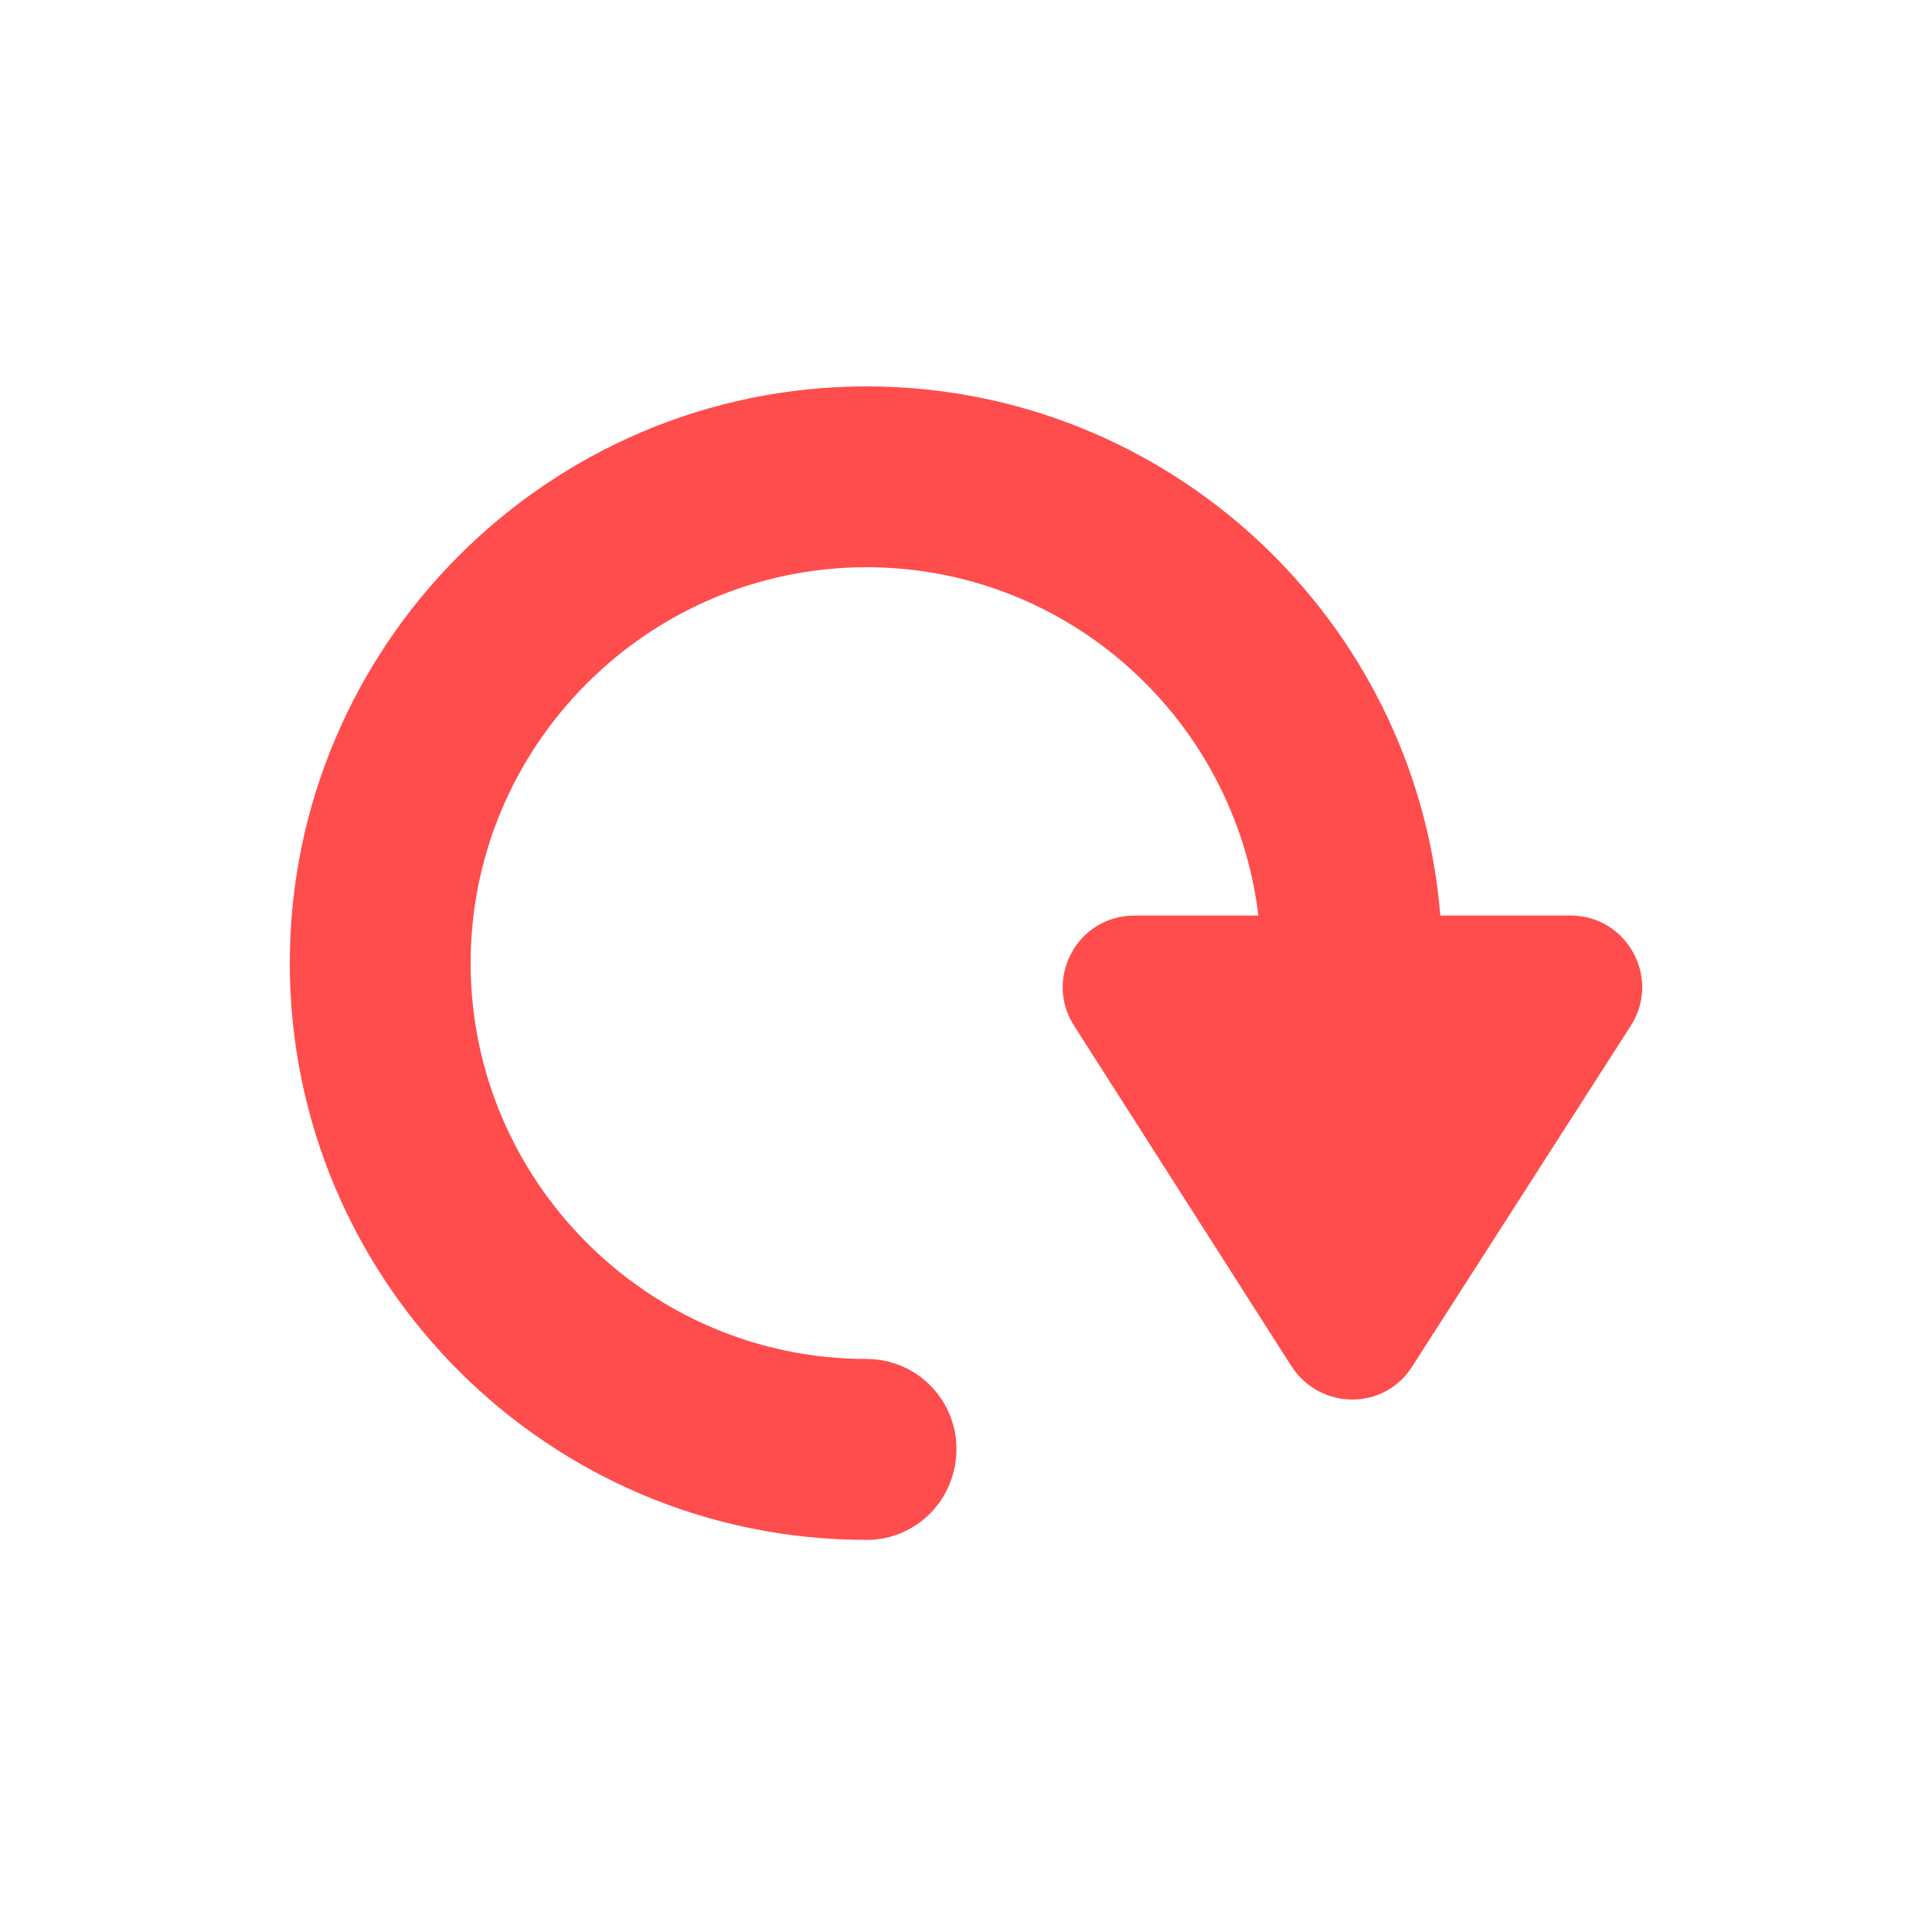
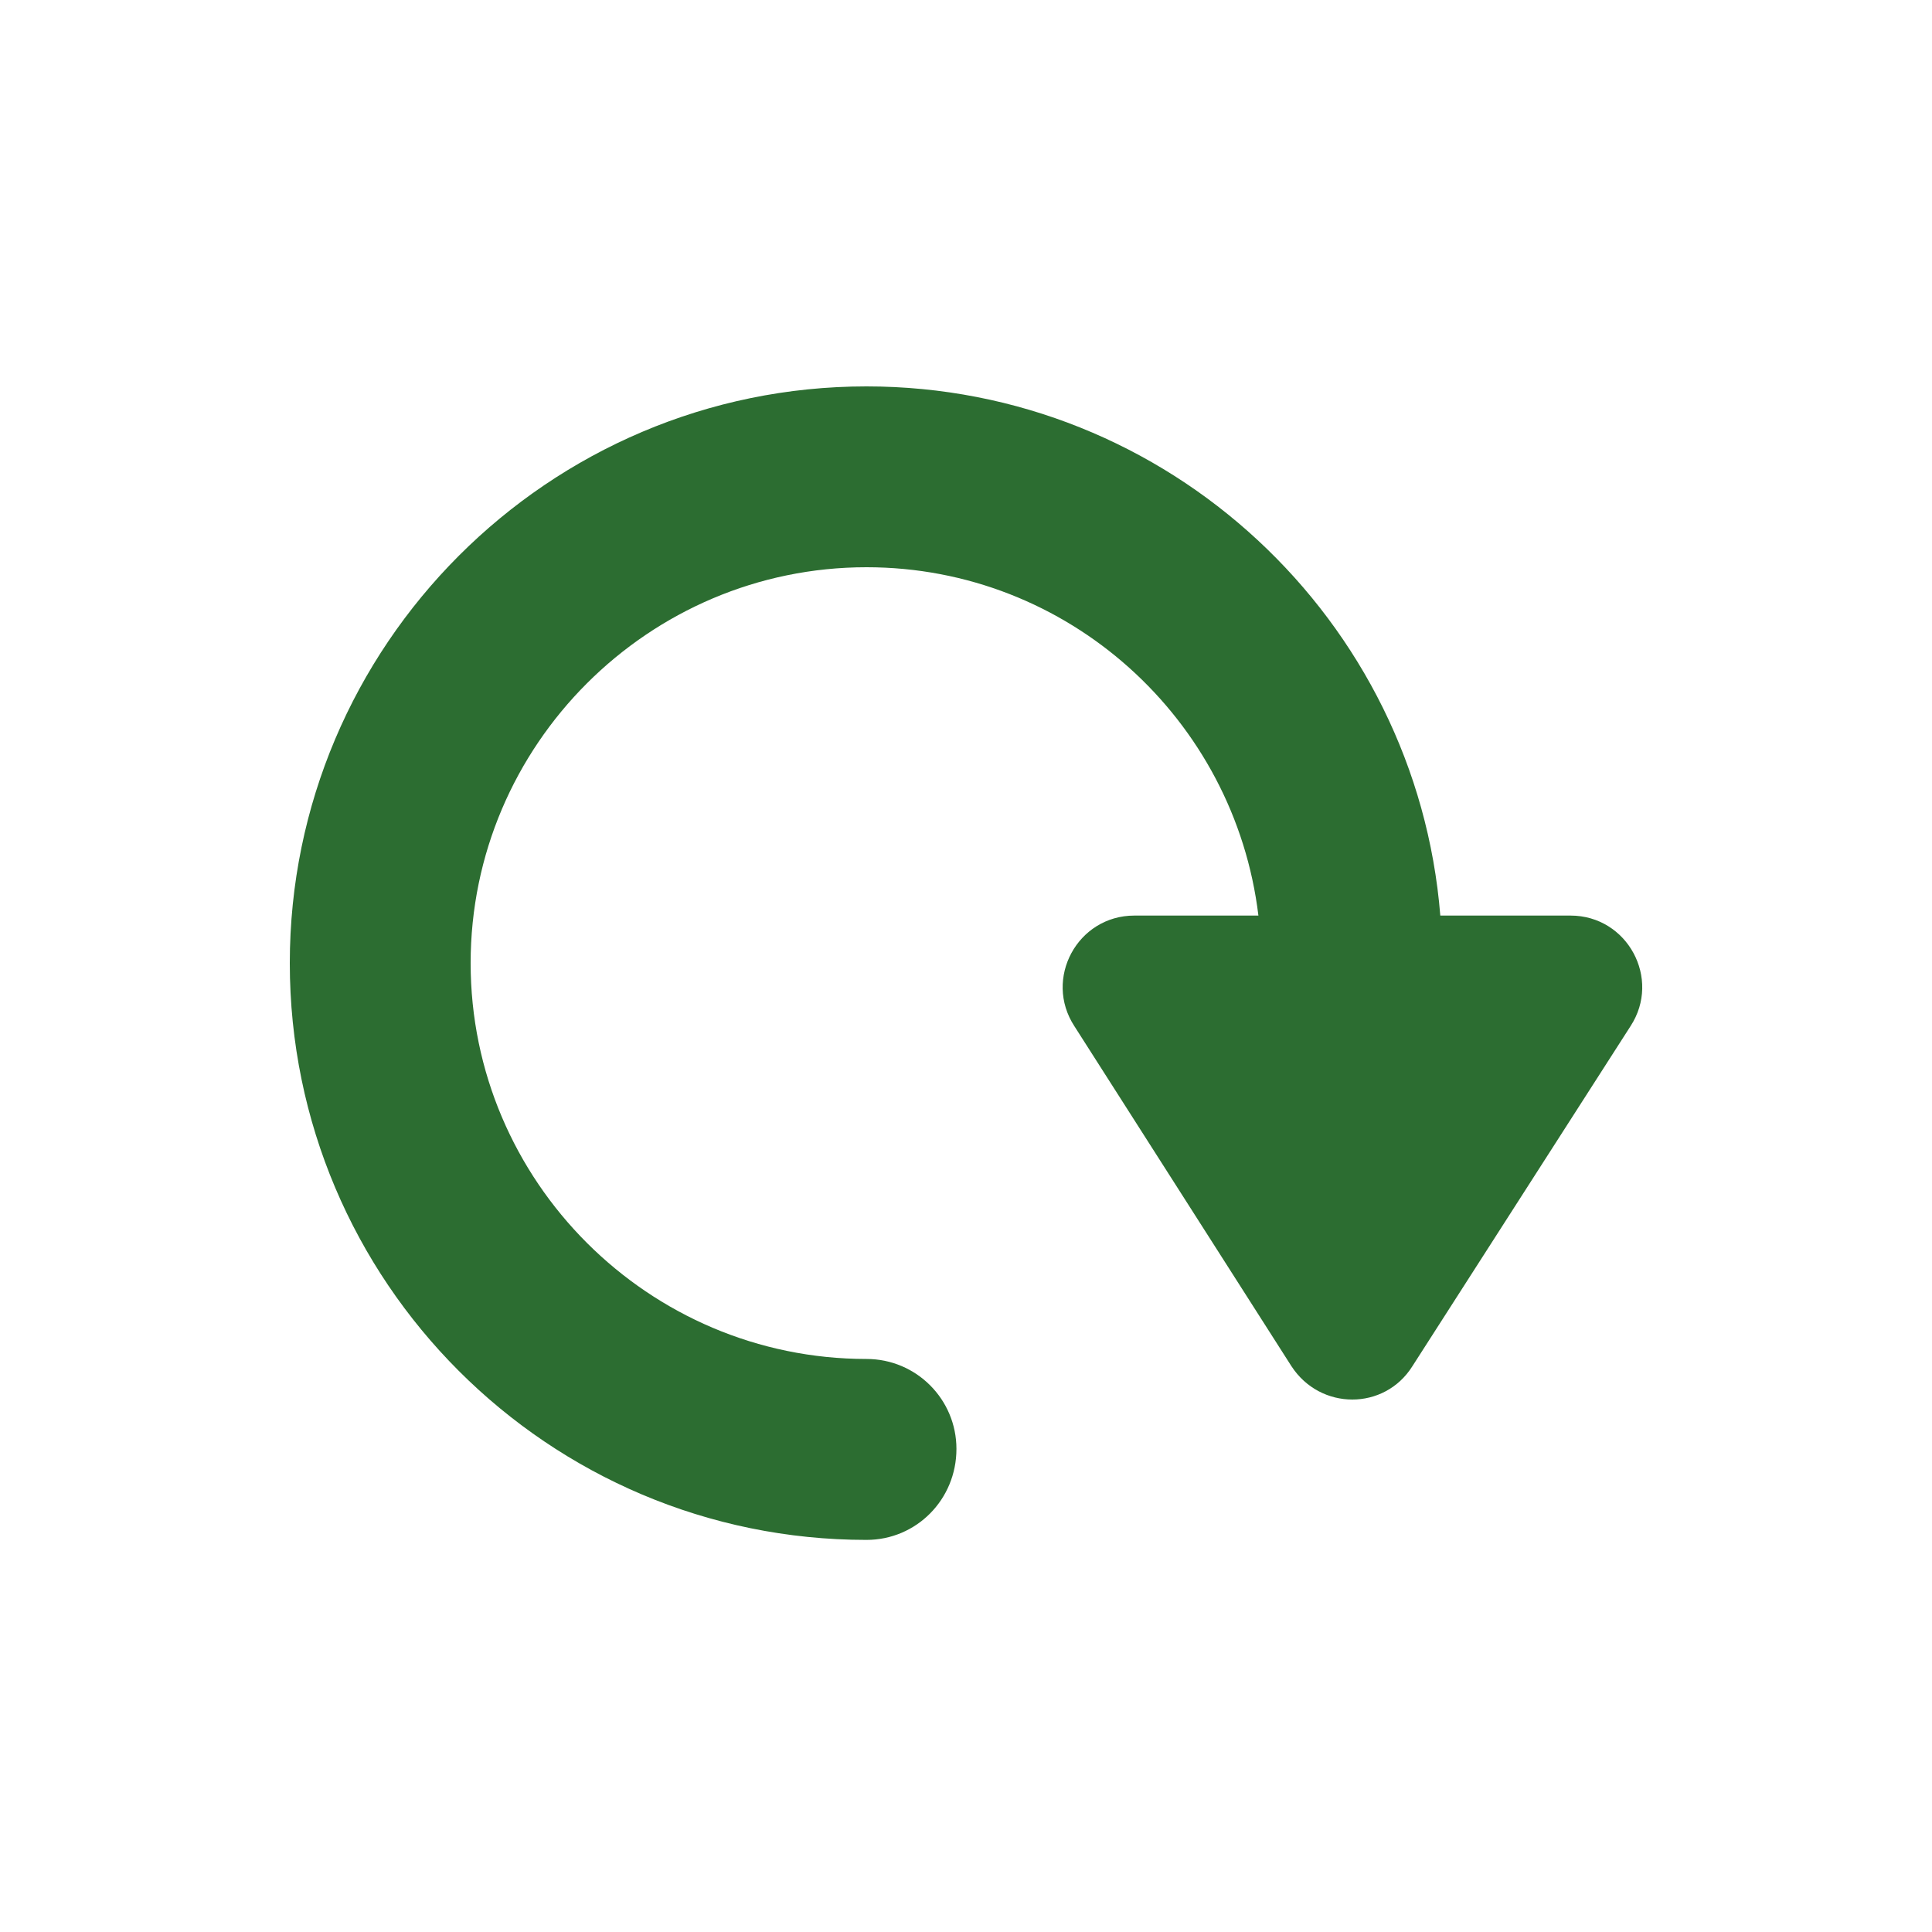
<svg xmlns="http://www.w3.org/2000/svg" width="20px" height="20px" viewBox="0 0 20 20" version="1.1">
  <defs />
  <g id="all-around-active" stroke="none" stroke-width="1" fill="none" fill-rule="evenodd">
-     <path d="M16.879,10.623 L14.621,14.143 C14.332,14.603 13.669,14.603 13.369,14.143 L11.122,10.623 C10.801,10.131 11.154,9.478 11.743,9.478 L13.027,9.478 C12.781,7.445 11.058,5.872 8.97,5.872 C6.714,5.872 4.872,7.713 4.872,9.97 C4.872,12.228 6.714,14.068 8.97,14.068 C9.485,14.068 9.901,14.485 9.901,14.999 C9.901,15.524 9.485,15.941 8.97,15.941 C5.675,15.941 3,13.266 3,9.97 C3,6.686 5.675,4 8.97,4 C12.095,4 14.664,6.418 14.91,9.478 L16.258,9.478 C16.847,9.478 17.2,10.131 16.879,10.623" id="Rotate" fill="#FF4C4C" />
+     <path d="M16.879,10.623 L14.621,14.143 C14.332,14.603 13.669,14.603 13.369,14.143 L11.122,10.623 C10.801,10.131 11.154,9.478 11.743,9.478 L13.027,9.478 C12.781,7.445 11.058,5.872 8.97,5.872 C6.714,5.872 4.872,7.713 4.872,9.97 C4.872,12.228 6.714,14.068 8.97,14.068 C9.485,14.068 9.901,14.485 9.901,14.999 C9.901,15.524 9.485,15.941 8.97,15.941 C5.675,15.941 3,13.266 3,9.97 C3,6.686 5.675,4 8.97,4 C12.095,4 14.664,6.418 14.91,9.478 L16.258,9.478 C16.847,9.478 17.2,10.131 16.879,10.623" id="Rotate" fill="#2c6d31" />
  </g>
</svg>
